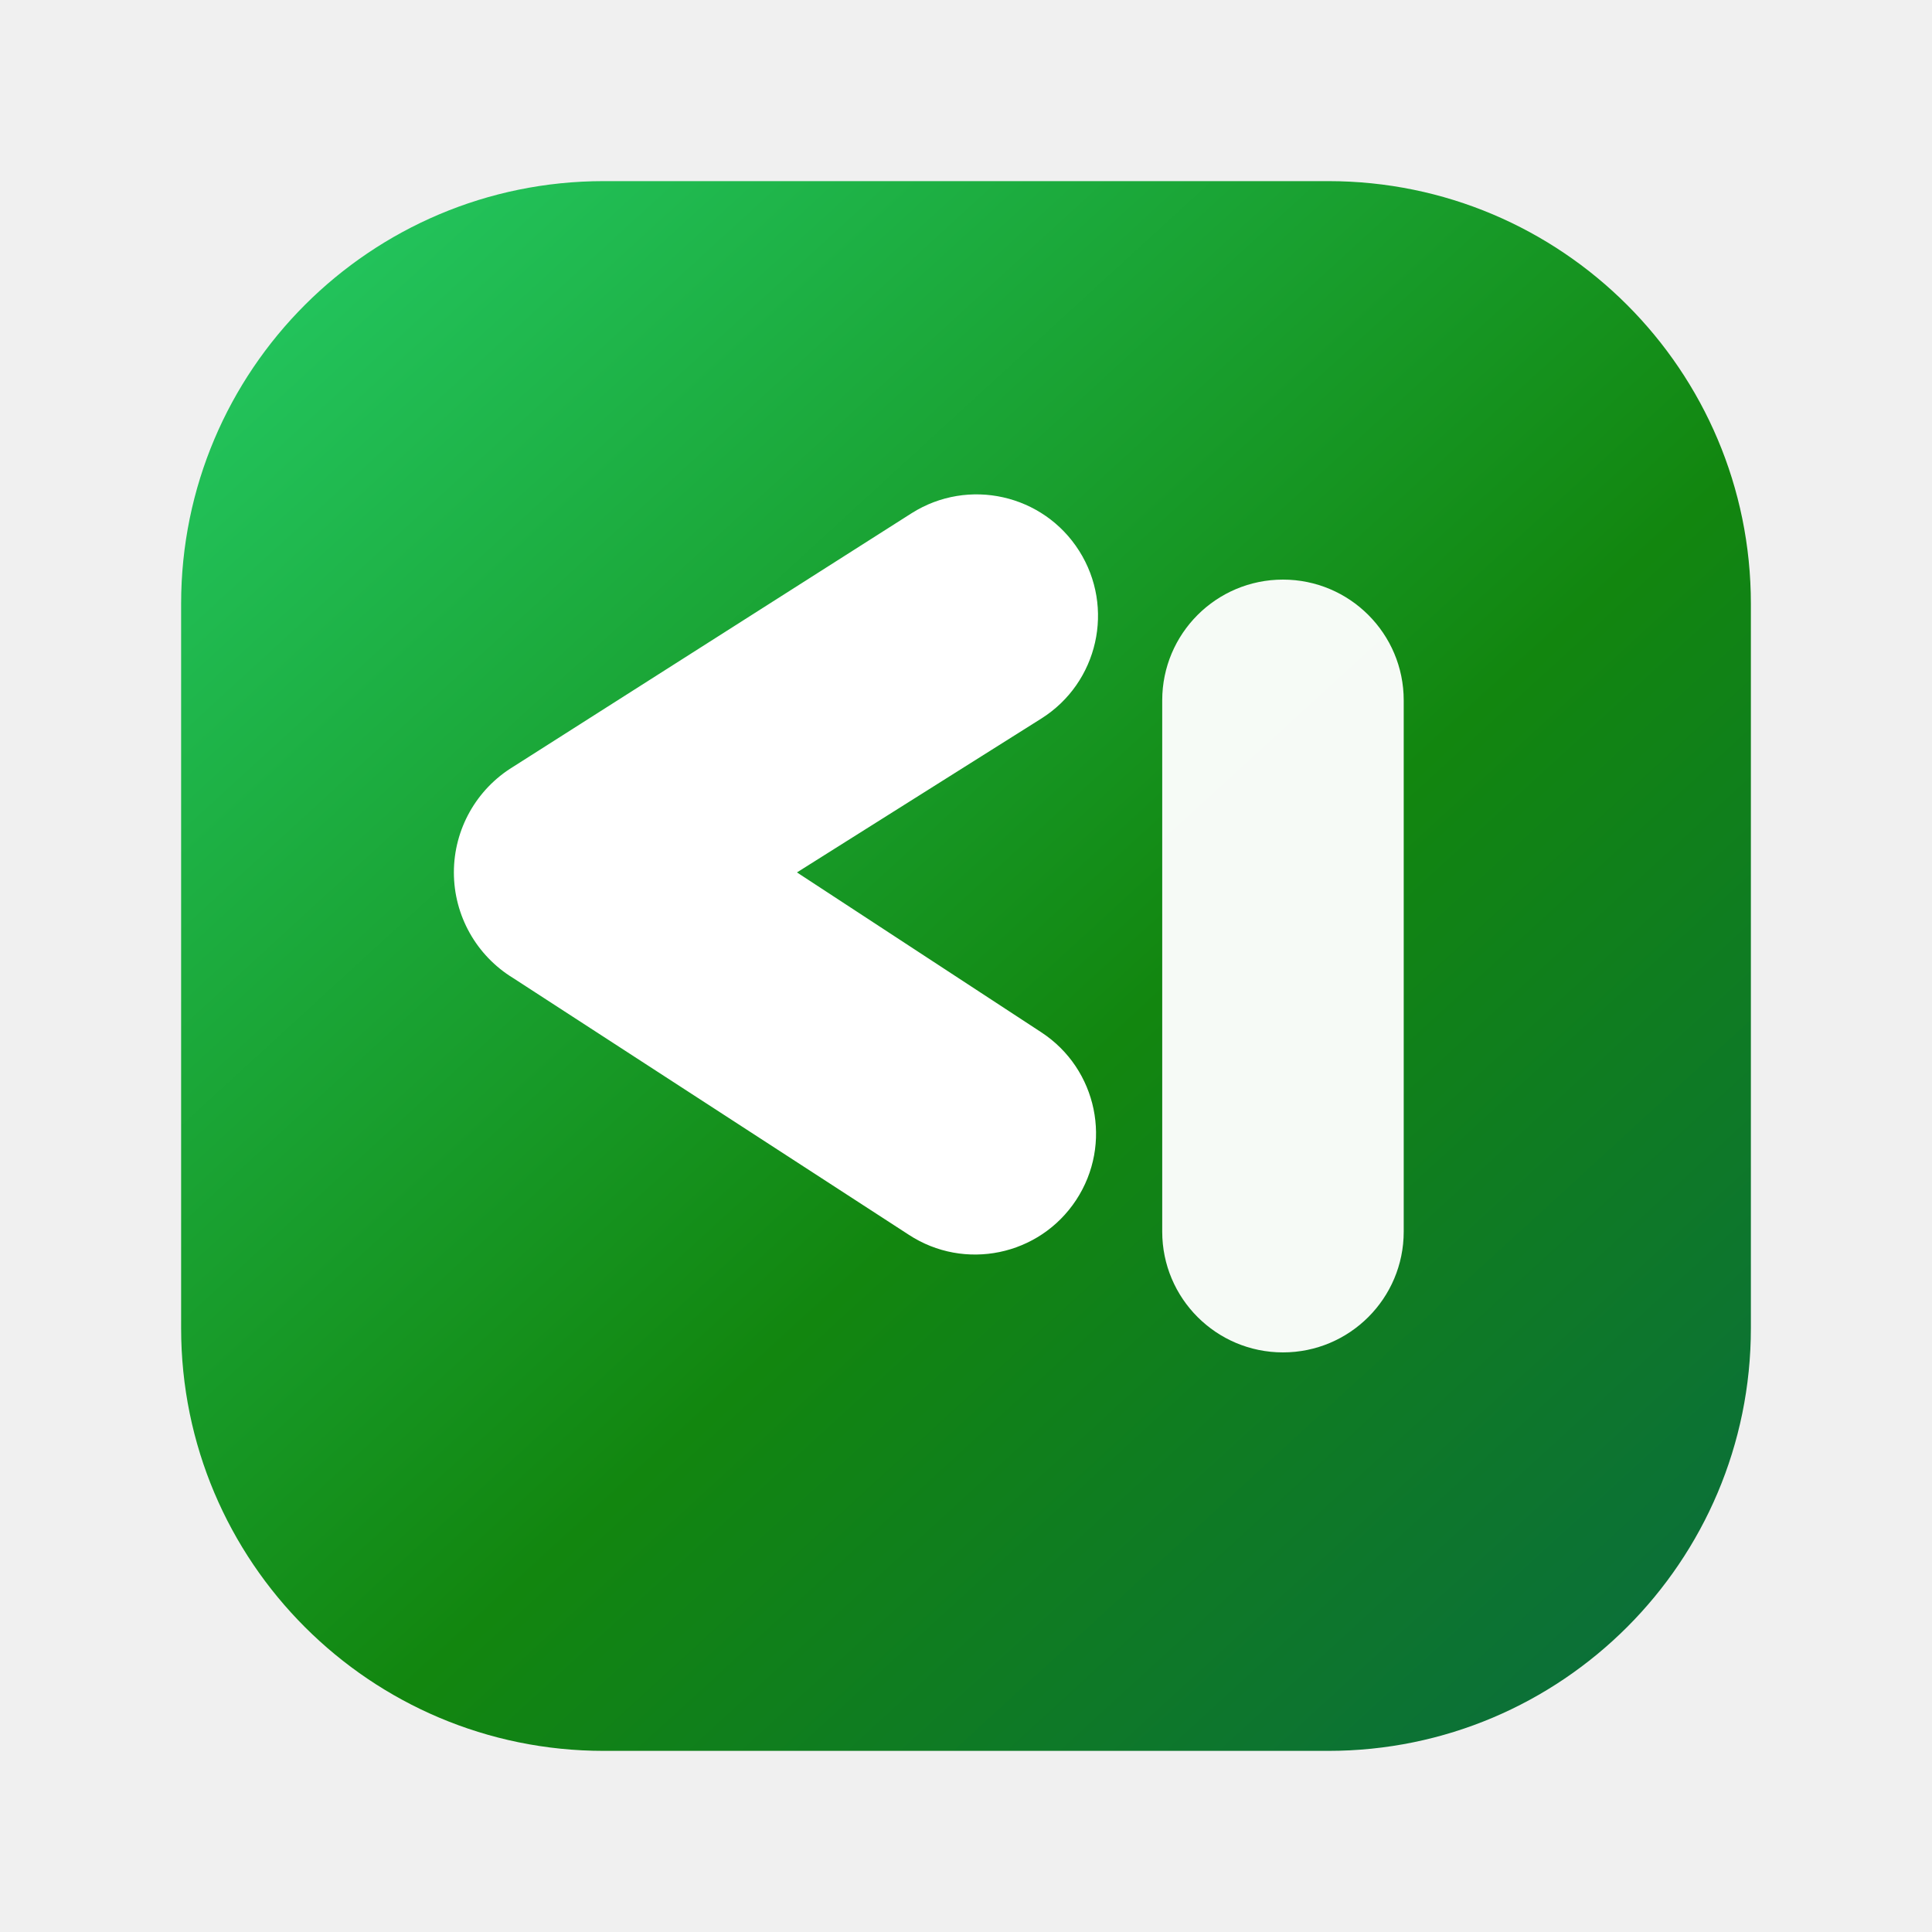
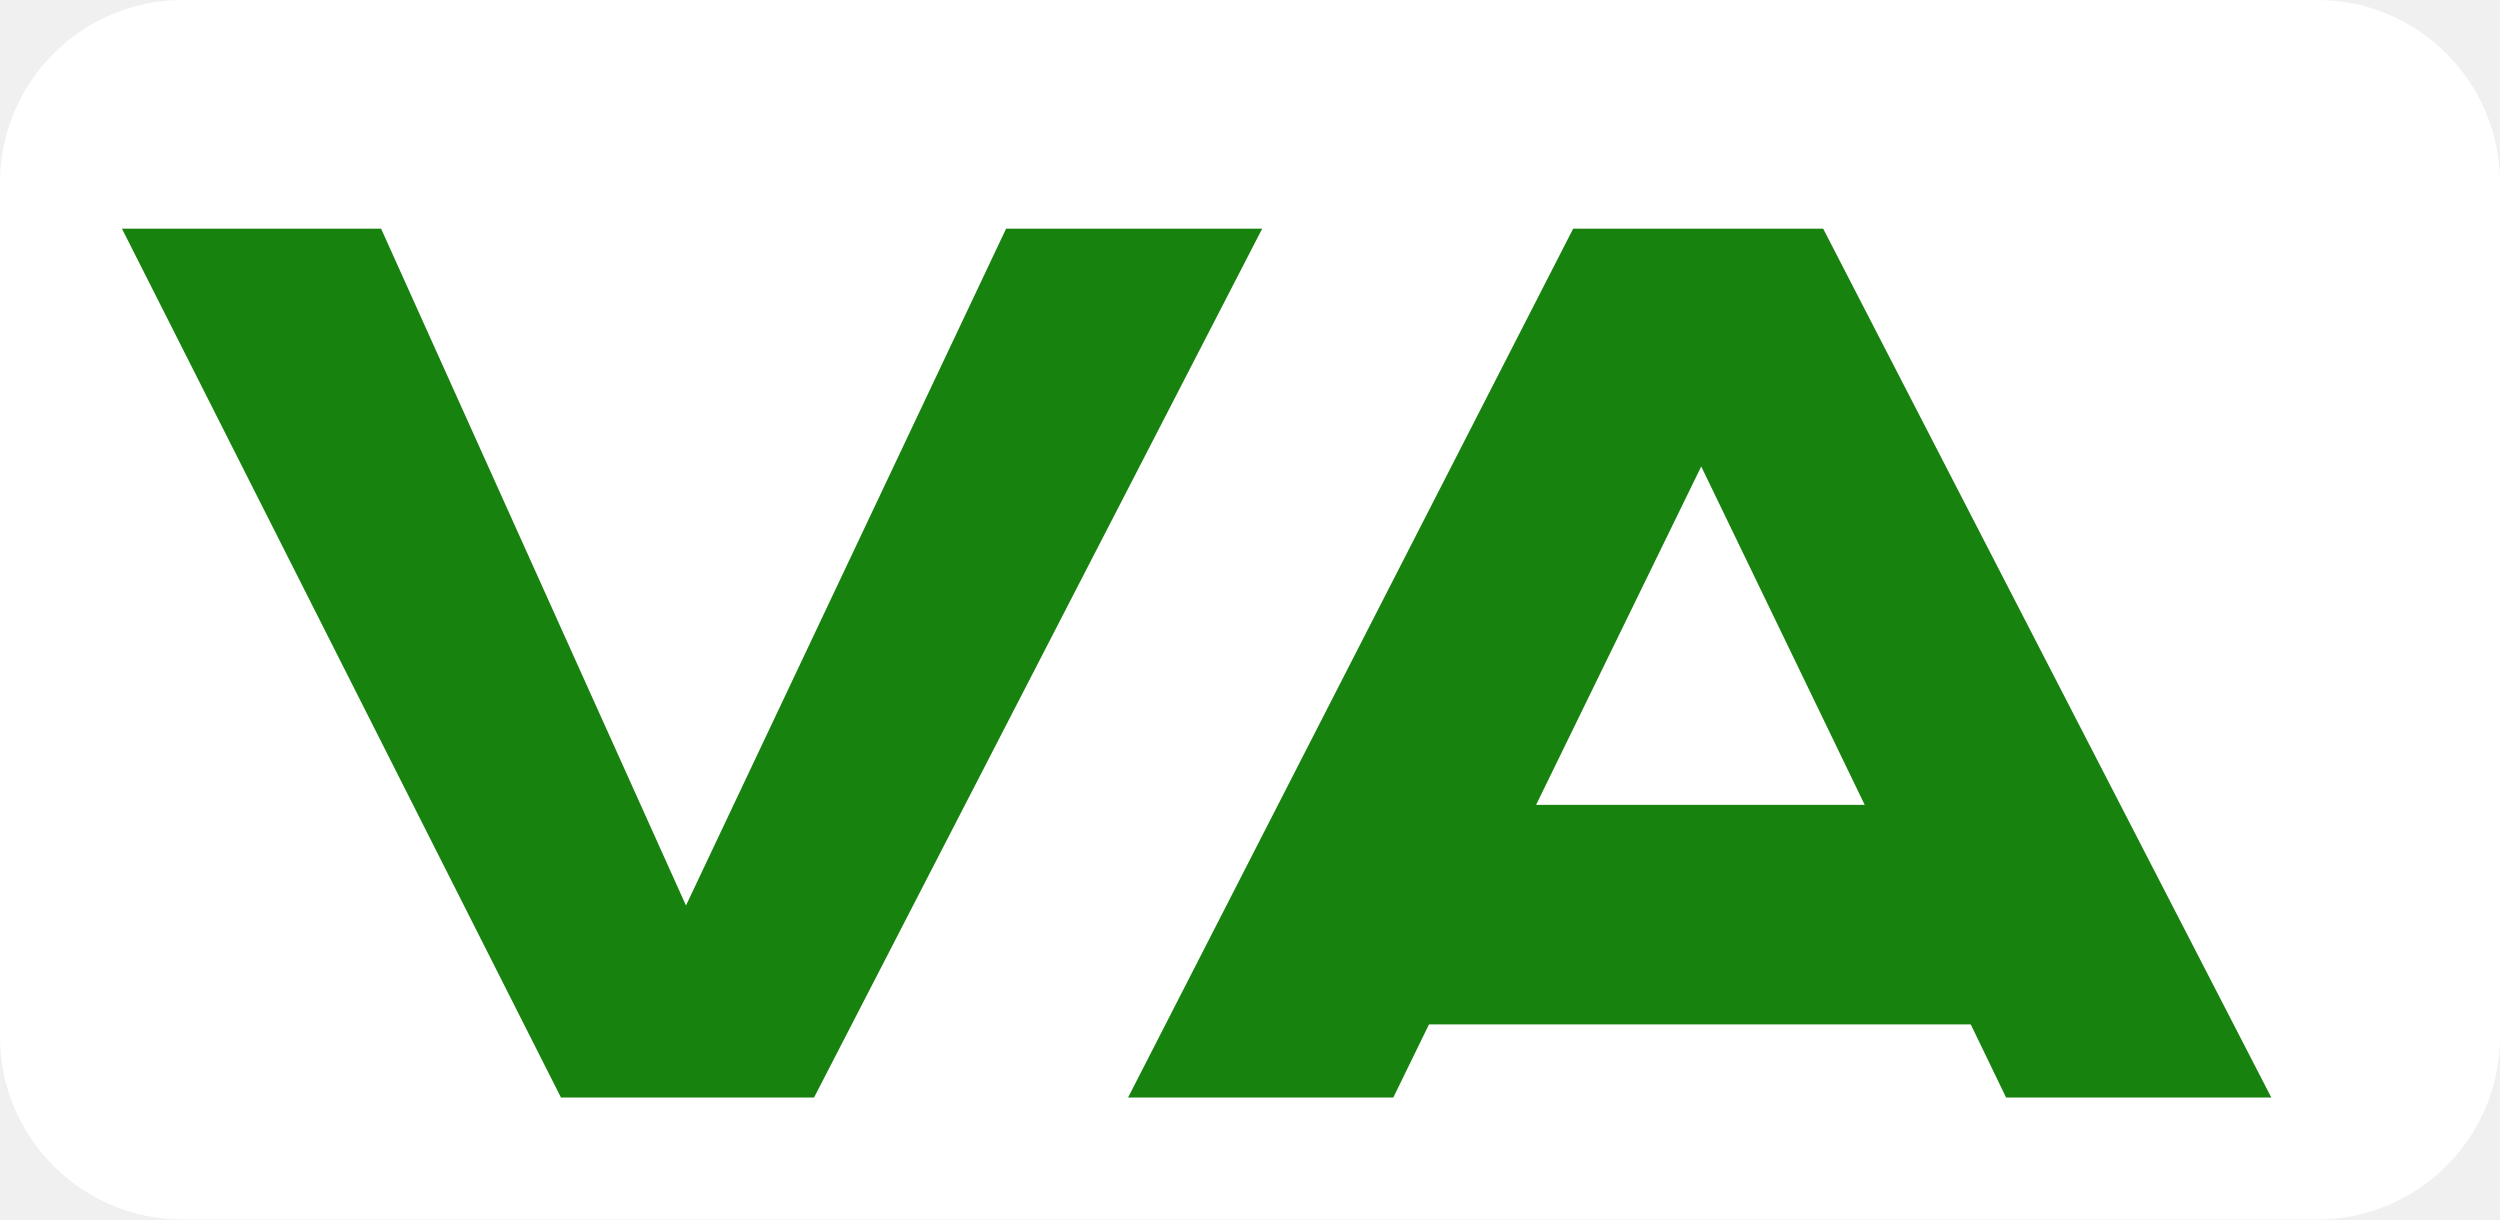
- <svg xmlns="http://www.w3.org/2000/svg" viewBox="0 0 64 64">
-   <defs>
-     <linearGradient id="g" x1="10" y1="8" x2="54" y2="56" gradientUnits="userSpaceOnUse">
-       <stop offset="0" stop-color="#23c55e" />
-       <stop offset="0.58" stop-color="#12860f" />
-       <stop offset="1" stop-color="#0b6f3a" />
-     </linearGradient>
-   </defs>
-   <rect x="6" y="6" width="52" height="52" rx="14" fill="url(#g)" />
-   <path d="M17 25.4 30.2 17a4 4 0 0 1 4.3 6.8l-8.1 5.1 8.1 5.3a4 4 0 1 1-4.4 6.7L17 32.4a4.1 4.1 0 0 1 0-7Z" fill="#fff" />
-   <path d="M42.5 19.2a4 4 0 0 1 4 4v17.6a4 4 0 1 1-8 0V23.2a4 4 0 0 1 4-4Z" fill="#fff" opacity="0.96" />
+ <svg xmlns="http://www.w3.org/2000/svg" viewBox="0 0 82 40">
+   <rect width="82" height="40" rx="6" fill="#fff" />
+   <path d="M4 7.5h8.5l10 22.2L33 7.5h8.4L26.7 36h-8.3L4 7.5Z" fill="#18820f" />
+   <path d="M37 36 51.6 7.5h8.2L74.5 36h-8.7l-10-20.7L45.7 36H37Z" fill="#18820f" />
+   <path d="M50.2 26.4h11.6l3.6 7.2H46.6l3.6-7.2Z" fill="#18820f" />
</svg>
